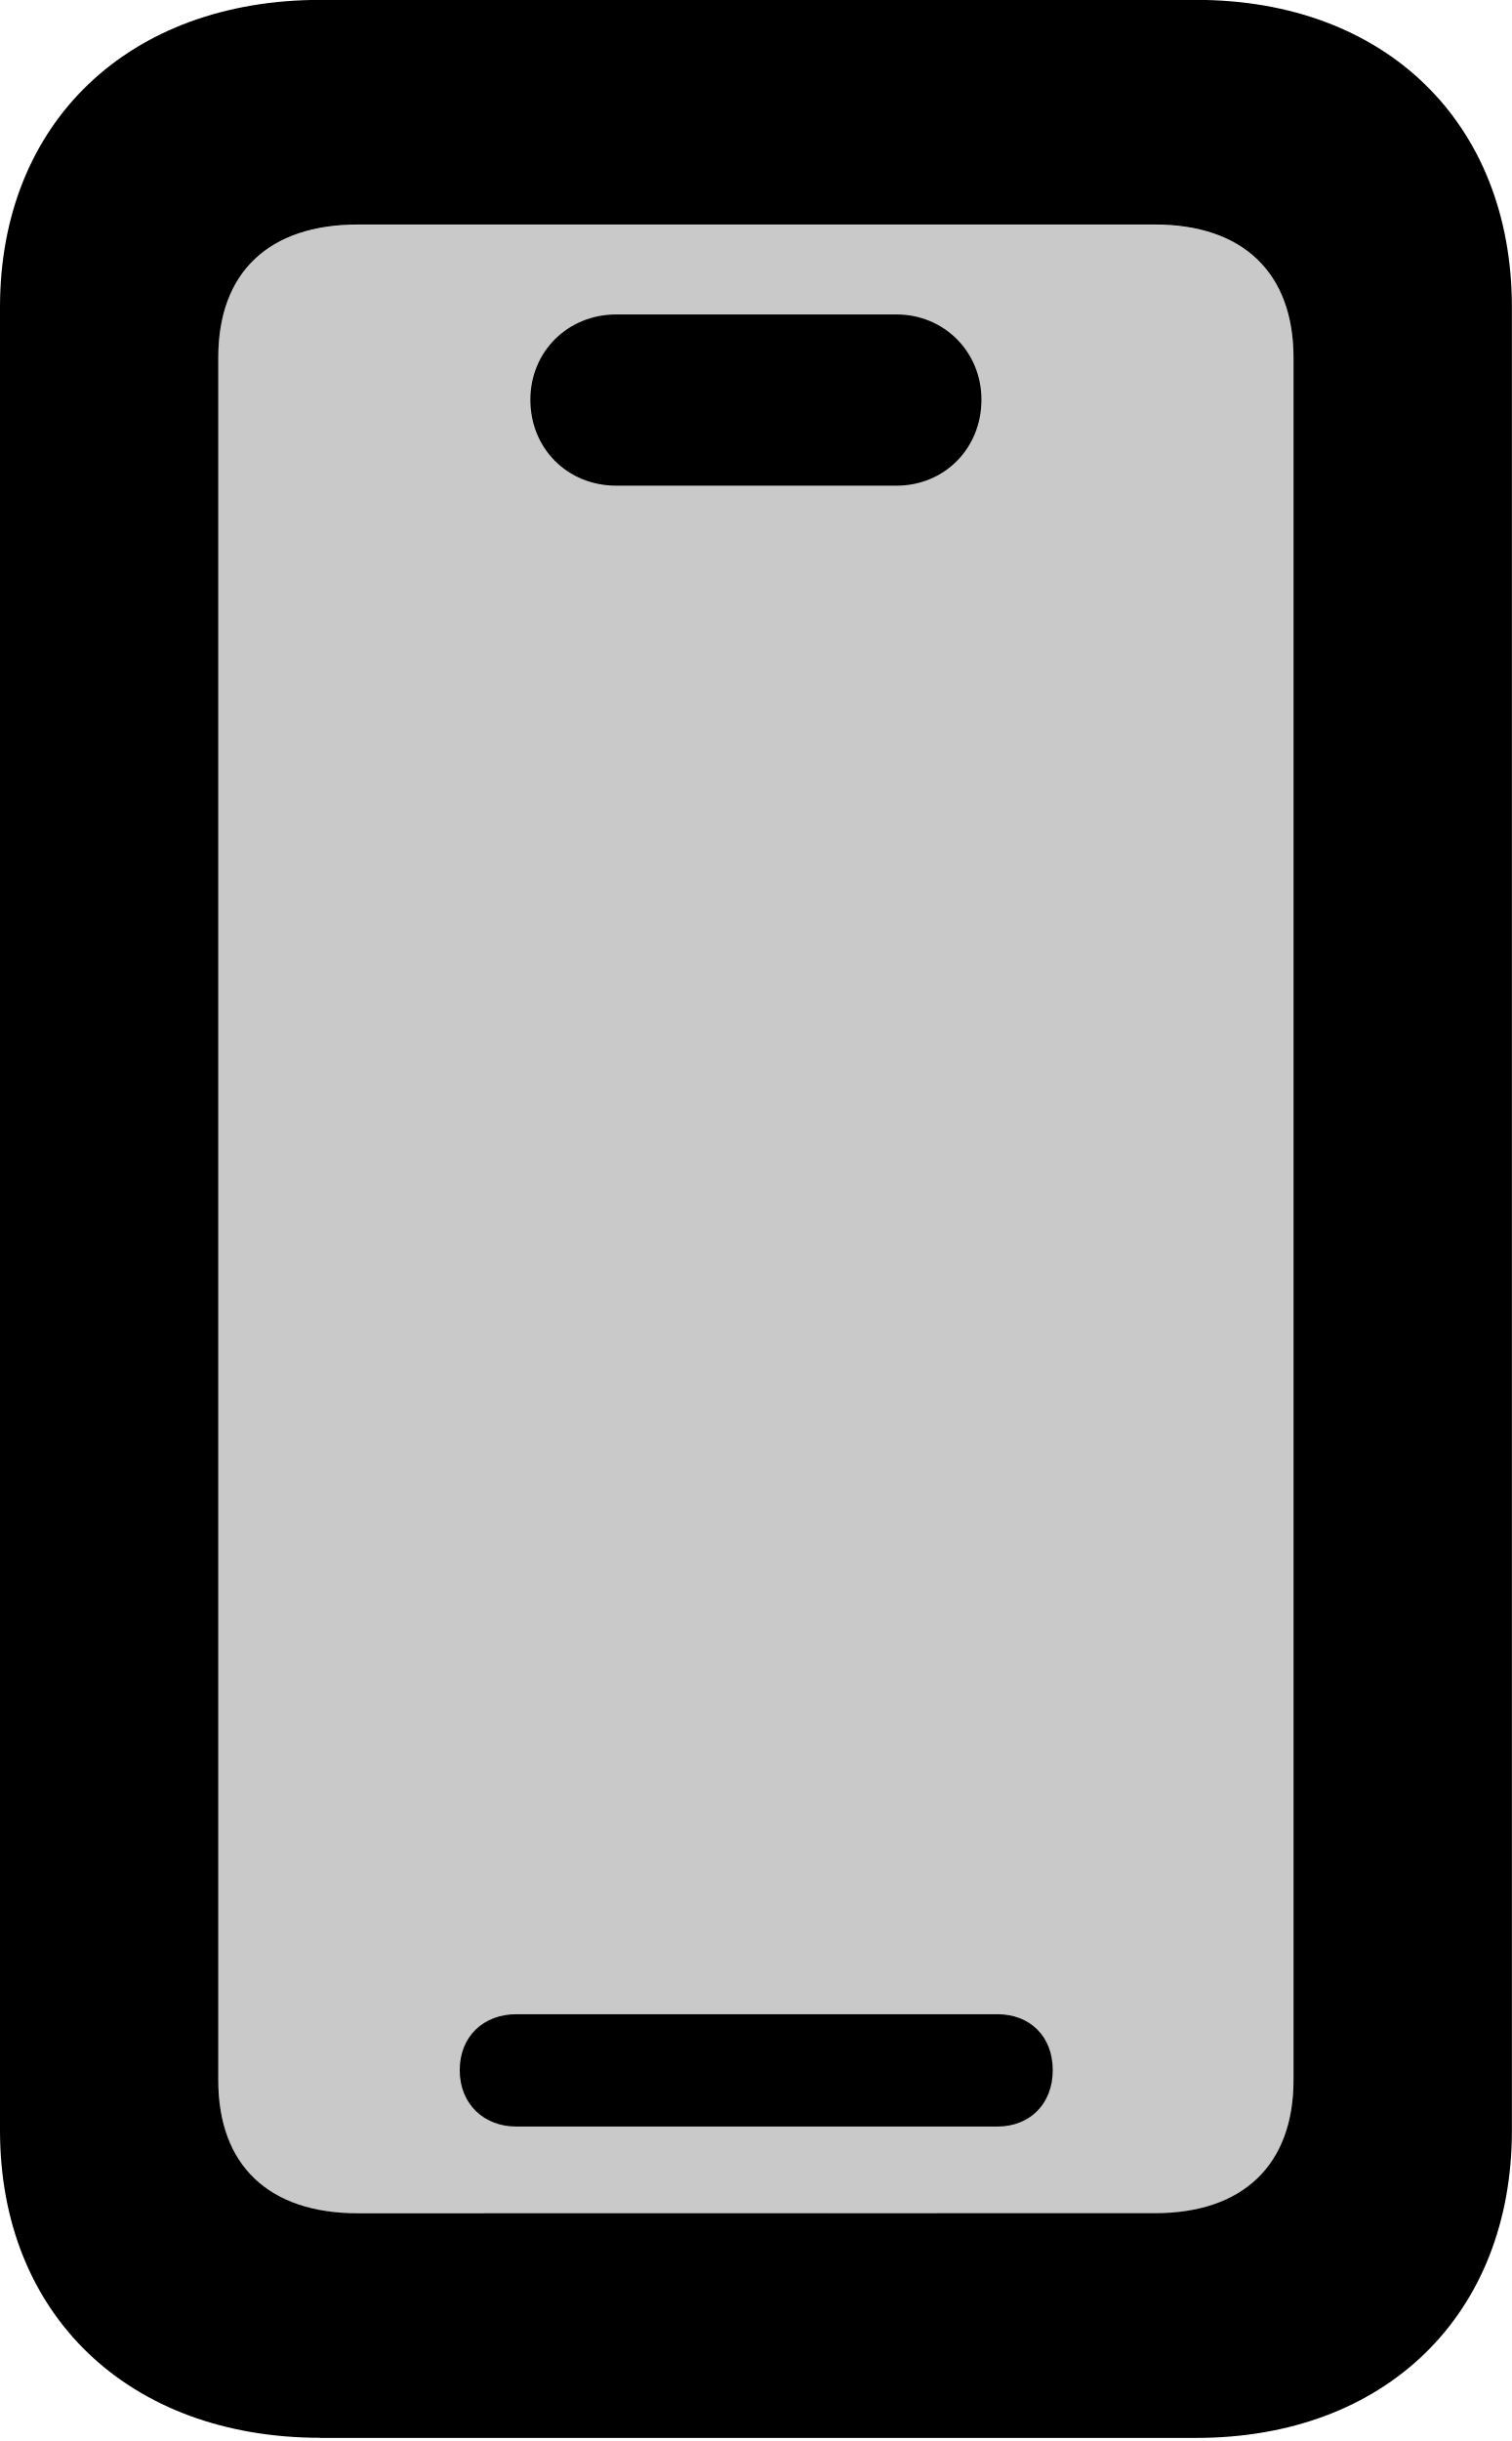
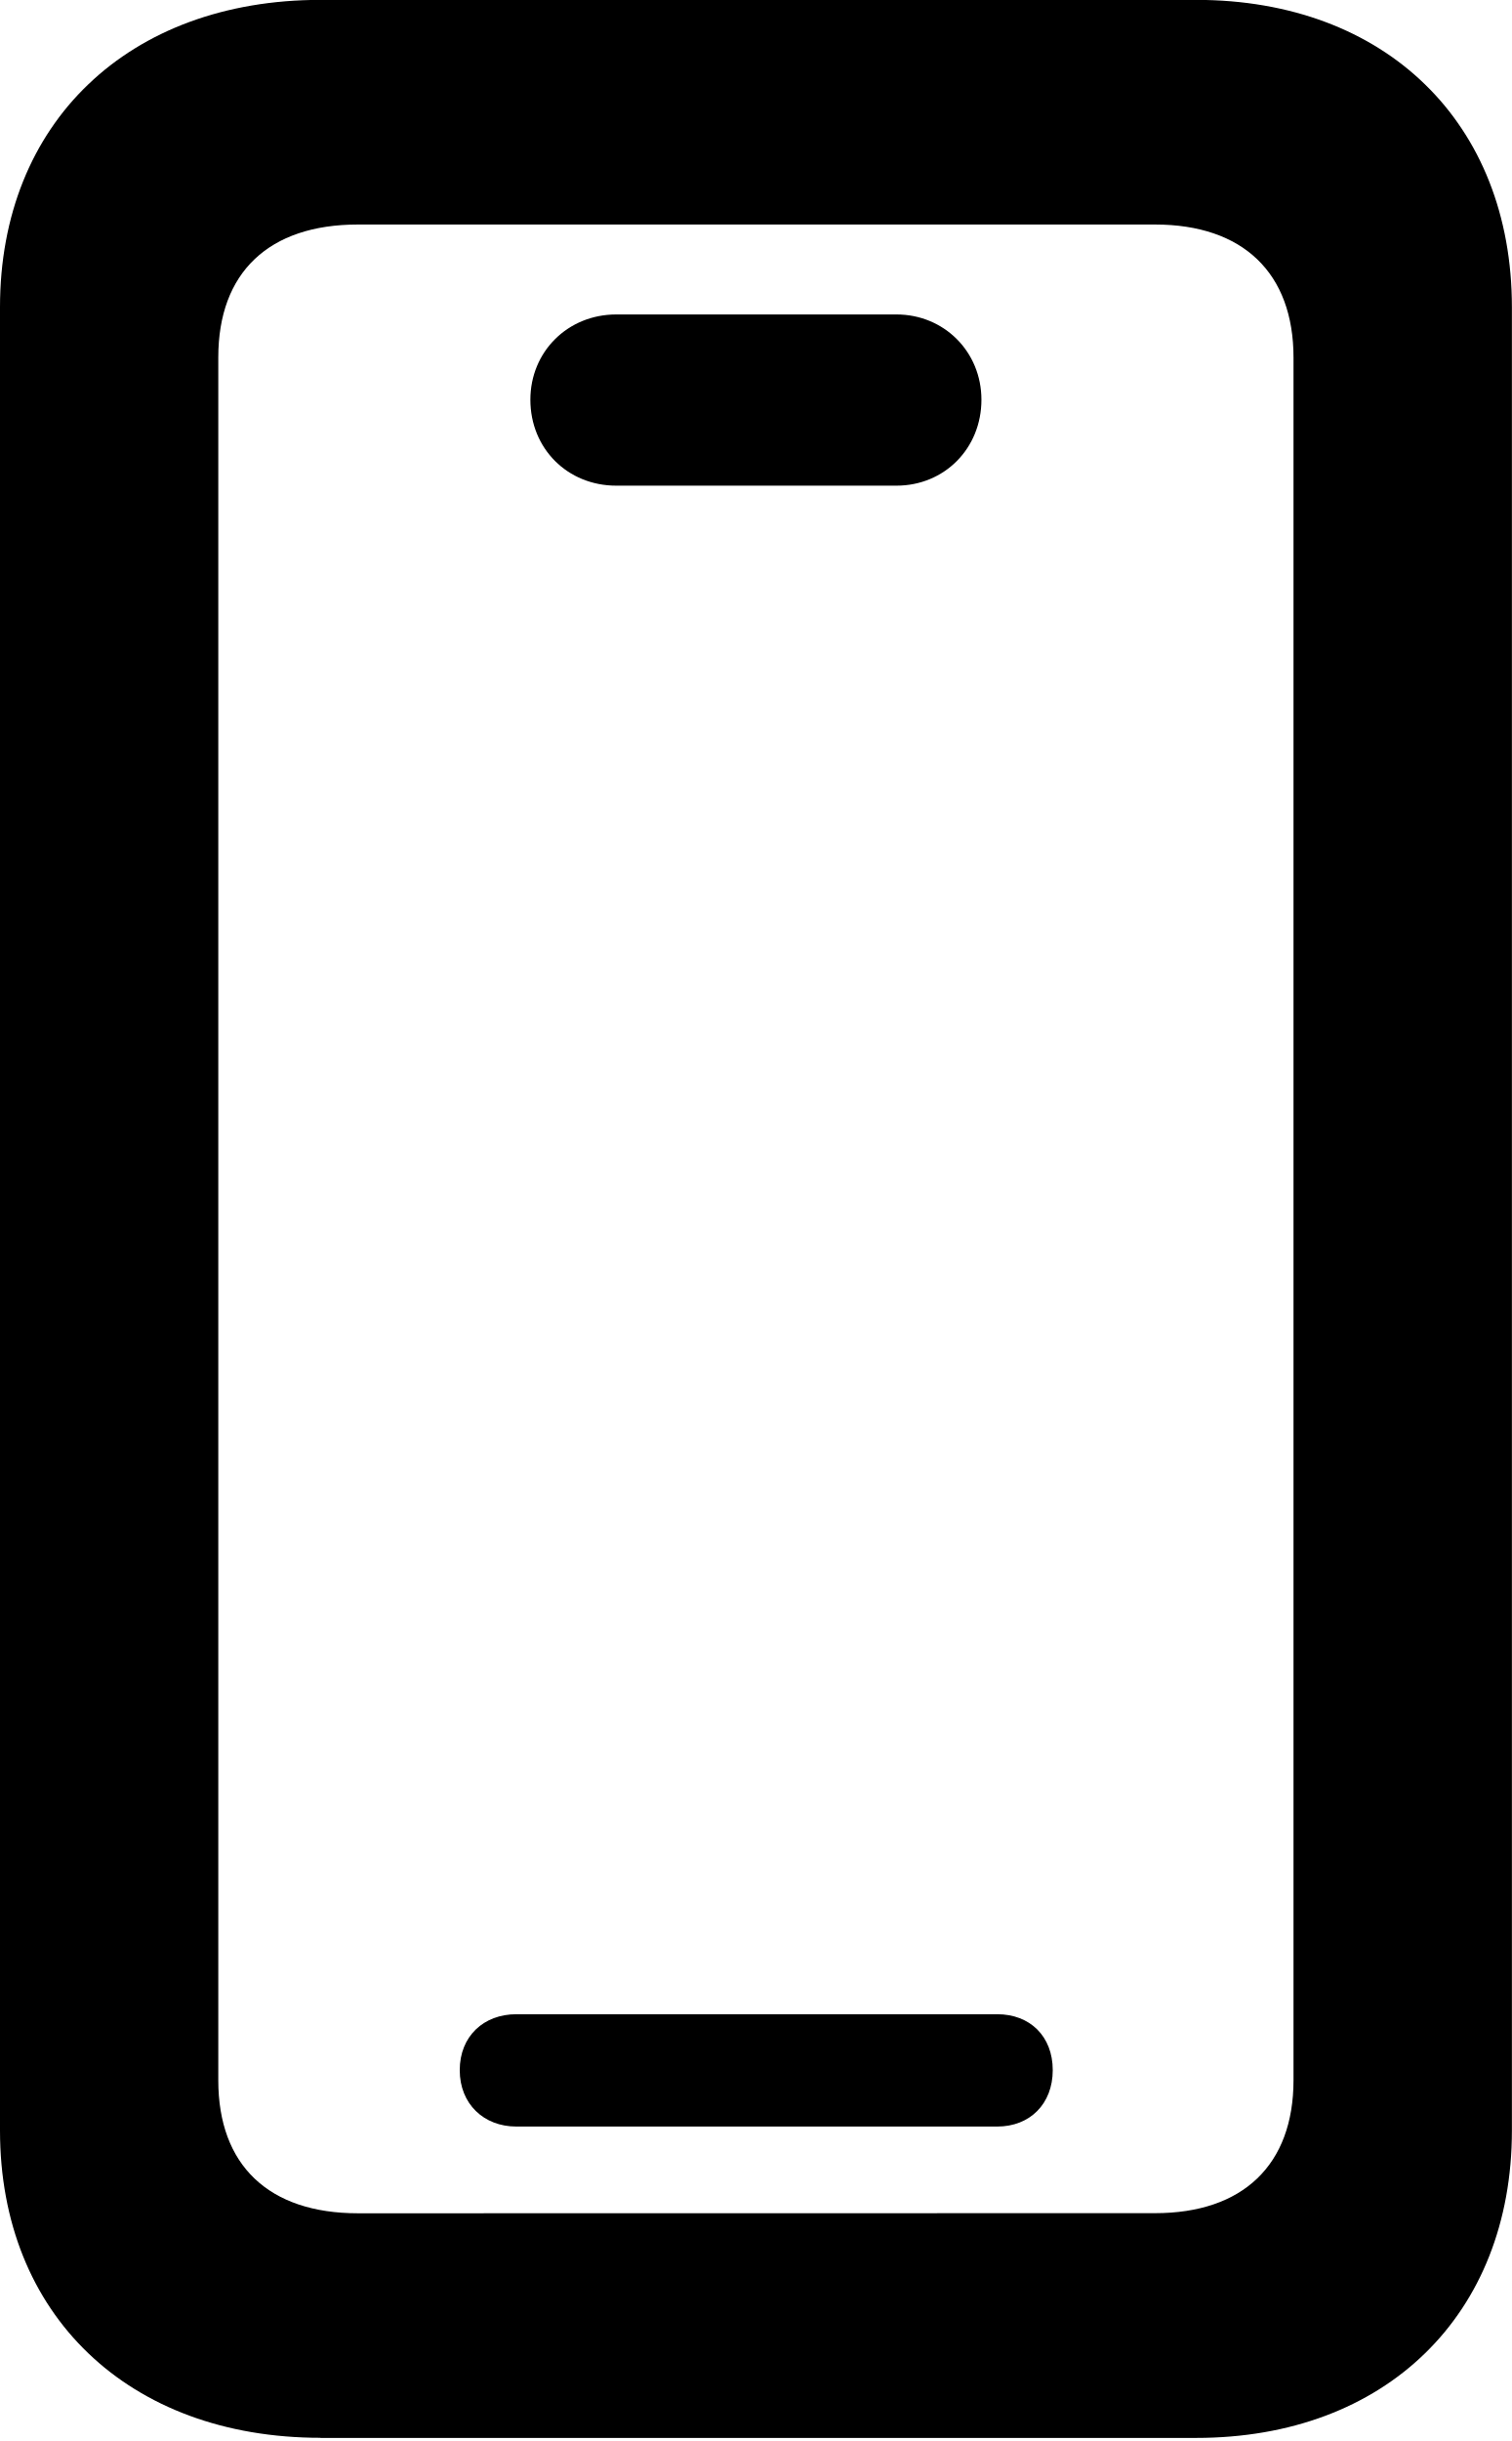
<svg xmlns="http://www.w3.org/2000/svg" height="21.386" width="13.25">
  <path d="m0 0h13.25v21.386h-13.25z" opacity="0" />
-   <path d="m3.137 19.392c-.781 0-1.224-.42-1.224-1.165v-15.095c0-.744.443-1.164 1.224-1.164h6.985c.771 0 1.214.424 1.214 1.166v15.091c0 .743-.443 1.166-1.214 1.166z" fill-opacity=".212" />
+   <path d="m3.137 19.392c-.781 0-1.224-.42-1.224-1.165v-15.095c0-.744.443-1.164 1.224-1.164h6.985c.771 0 1.214.424 1.214 1.166v15.091c0 .743-.443 1.166-1.214 1.166z" fill="none" />
  <path d="m2.809 21.359h7.674c1.659 0 2.767-1.079 2.767-2.694v-15.972c0-1.617-1.108-2.694-2.767-2.694h-7.674c-1.683 0-2.809 1.077-2.809 2.692v15.975c0 1.613 1.126 2.692 2.809 2.692zm.328-1.968c-.781 0-1.224-.42-1.224-1.165v-15.095c0-.744.443-1.164 1.224-1.164h6.985c.771 0 1.214.424 1.214 1.166v15.091c0 .743-.443 1.166-1.214 1.166zm1.388-.76h4.215c.285 0 .486-.198.486-.494 0-.298-.201-.49-.486-.49h-4.215c-.285 0-.496.192-.496.49 0 .296.211.494.496.494zm.876-14.376h2.455c.42 0 .745-.326.745-.753 0-.42-.327-.747-.745-.747h-2.455c-.426 0-.753.327-.753.747 0 .428.326.753.753.753z" />
</svg>
